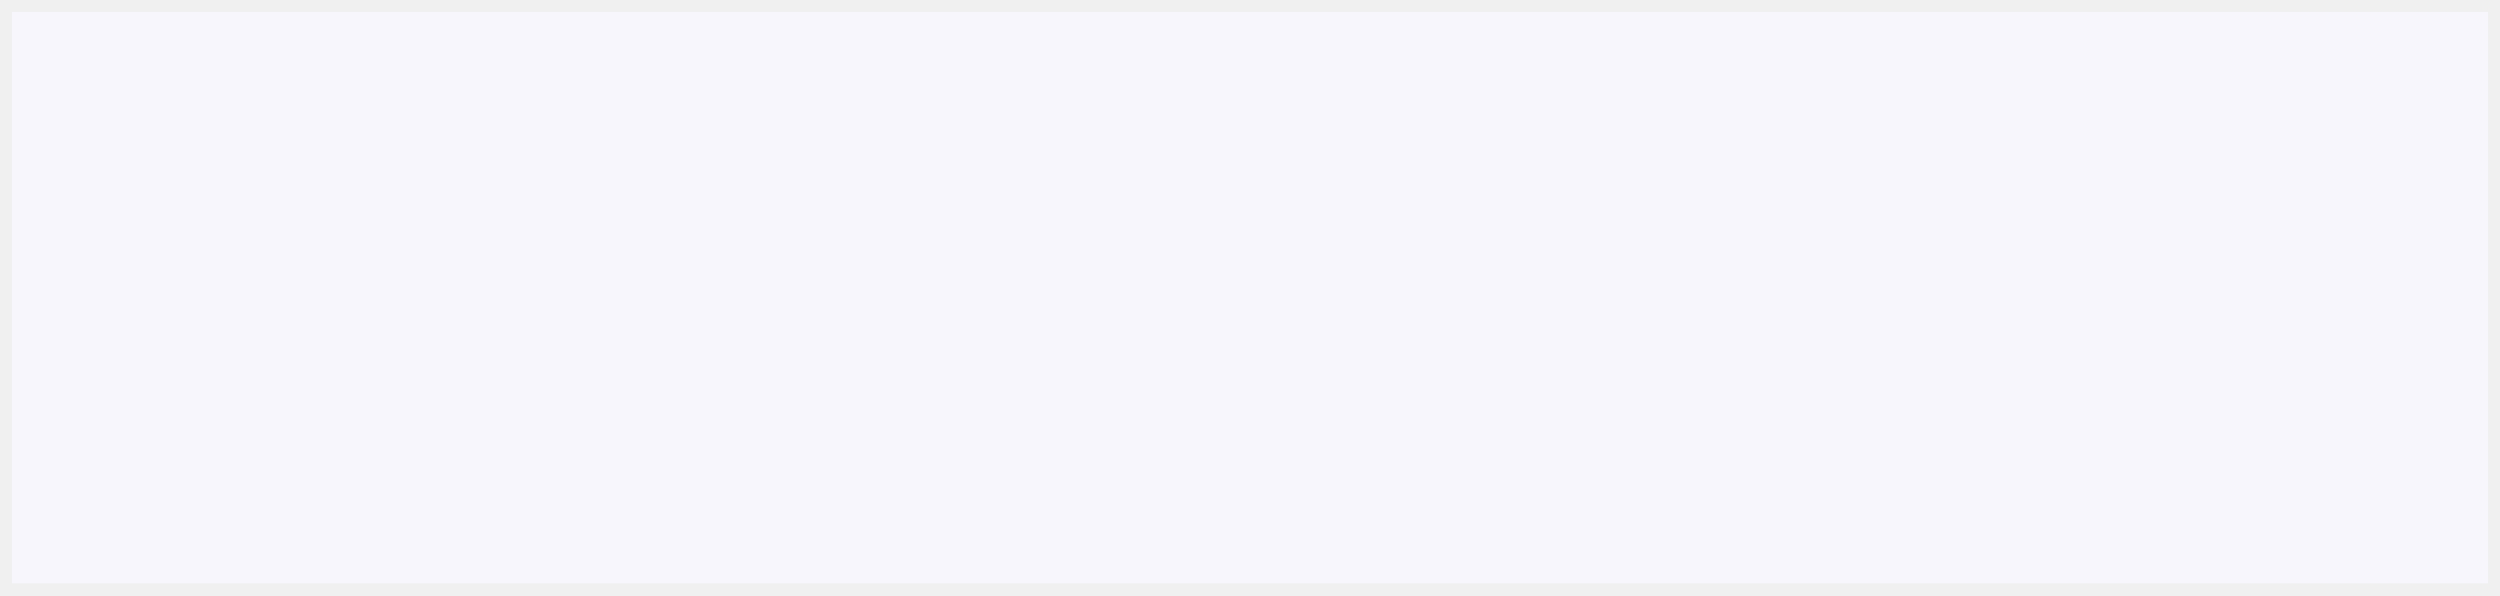
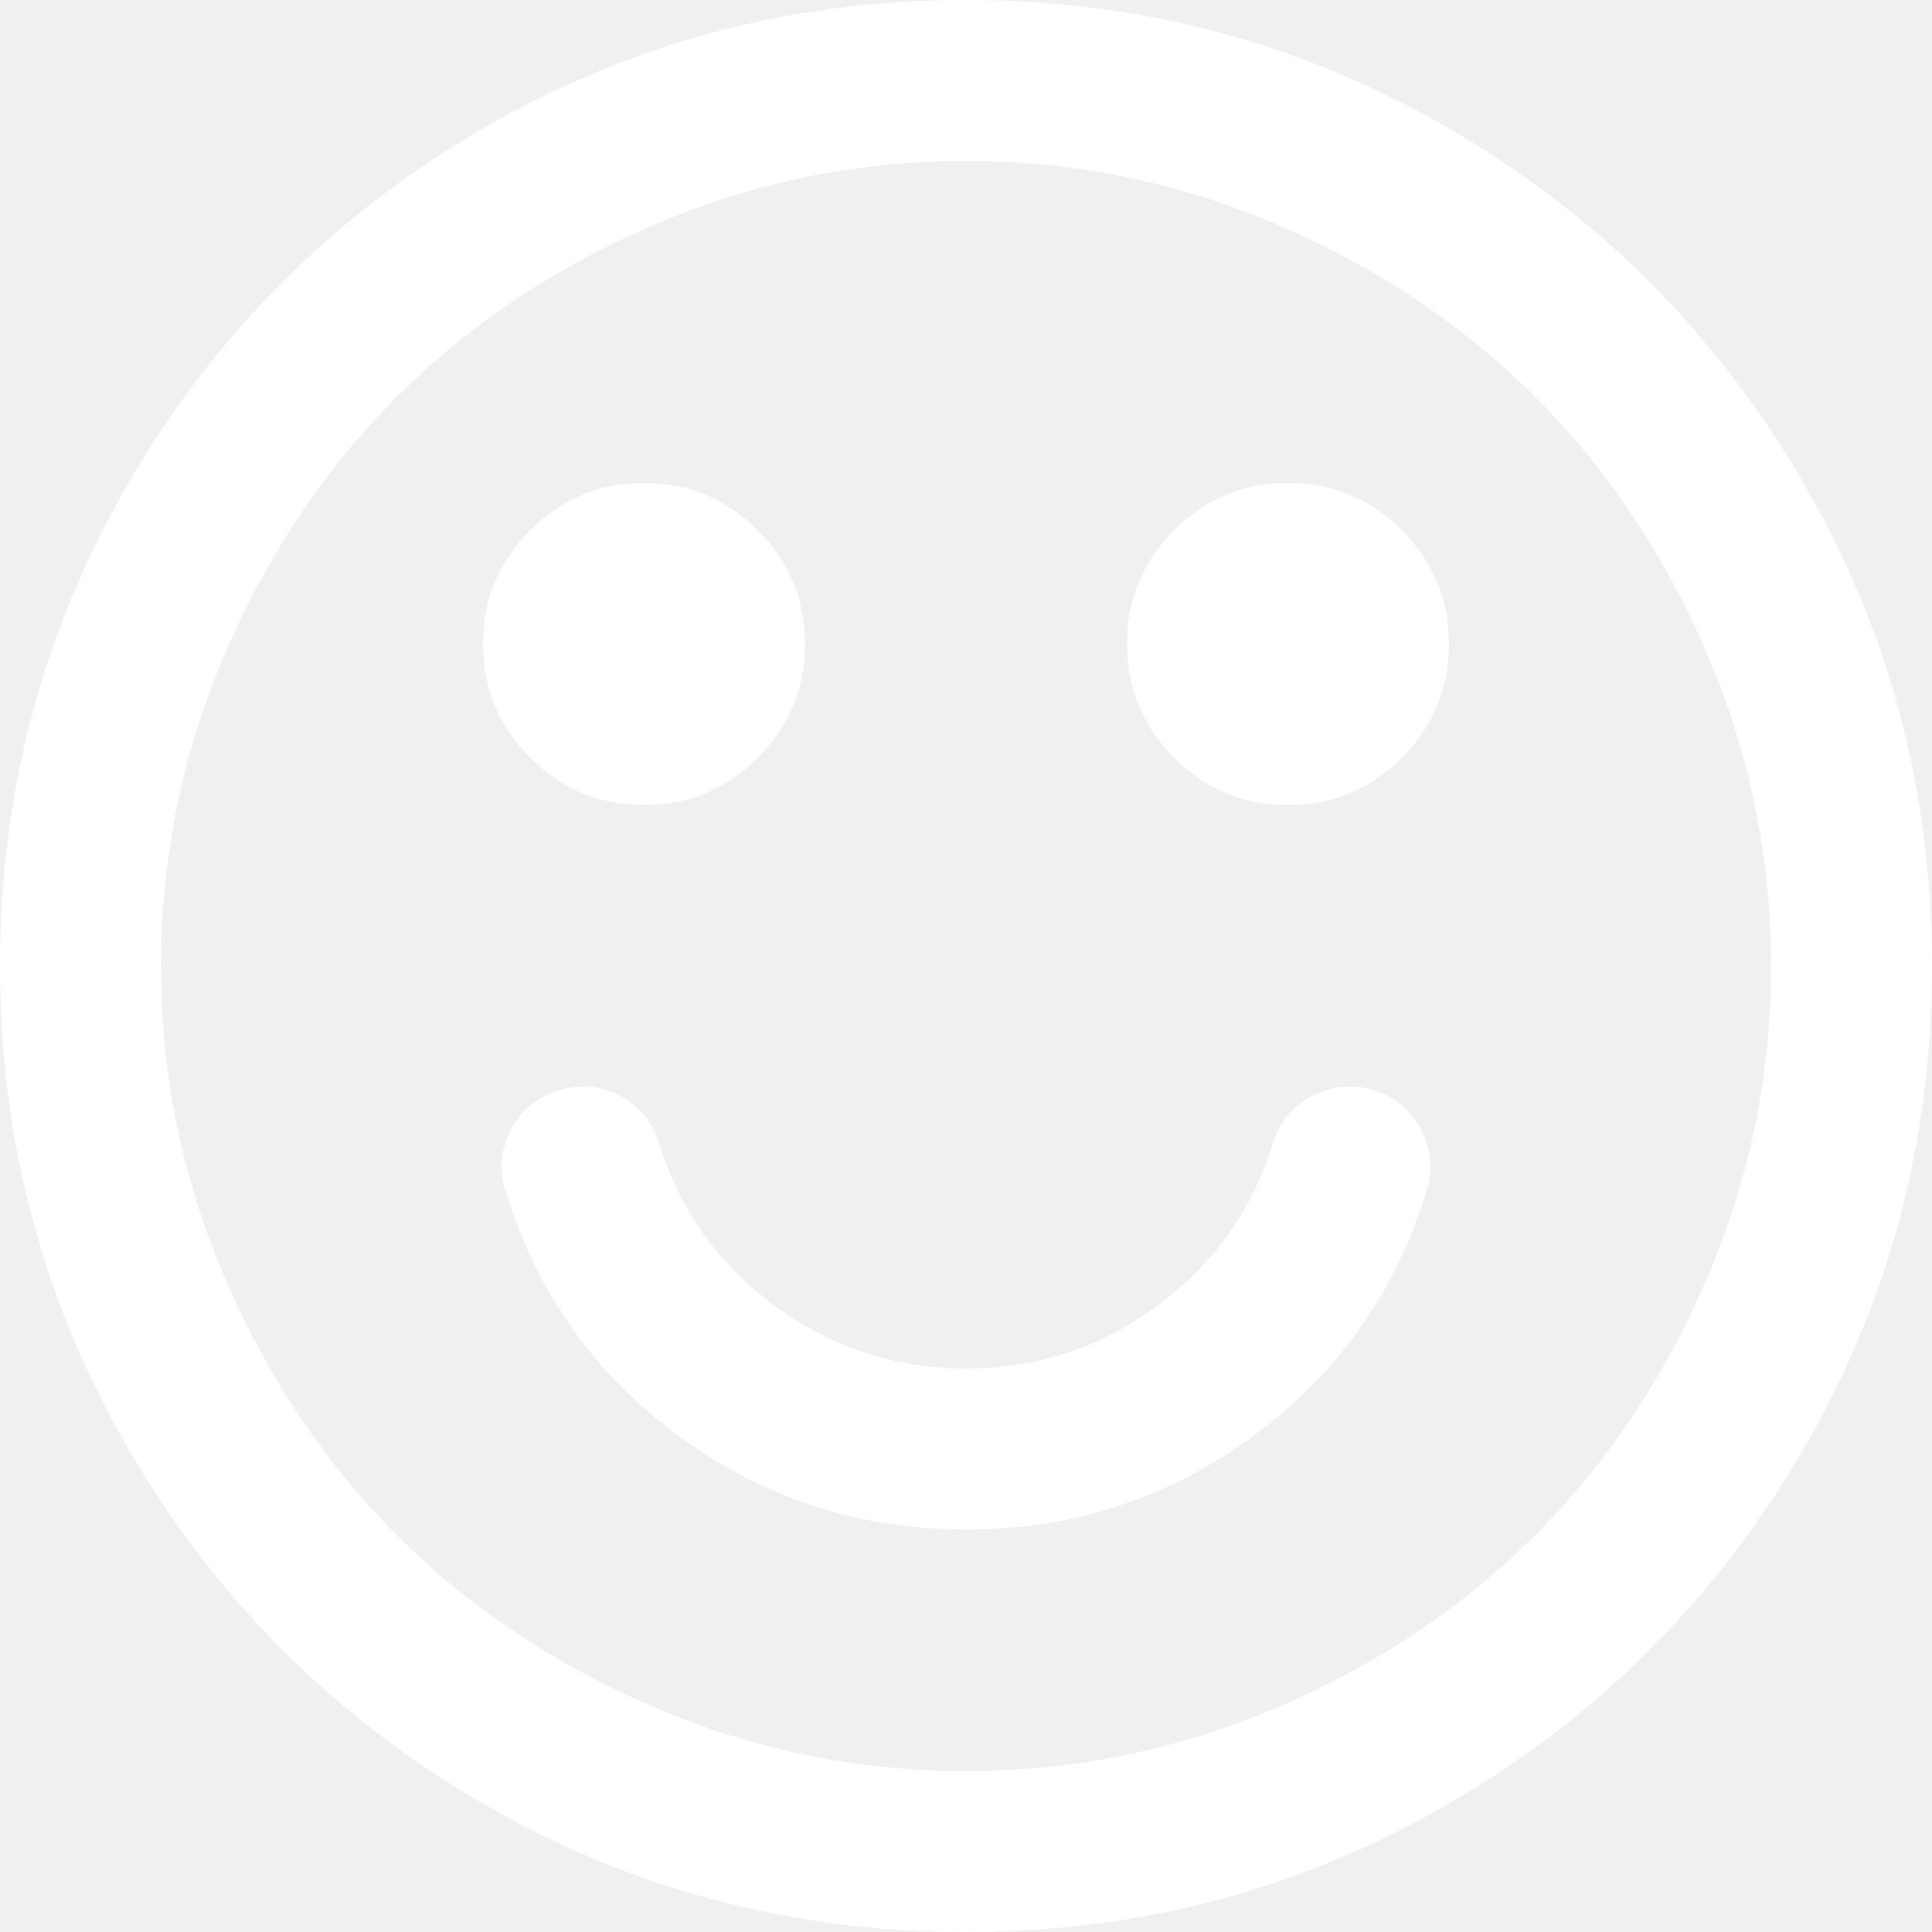
- <svg xmlns="http://www.w3.org/2000/svg" version="1.1" width="210px" height="50px">
-   <g transform="matrix(1 0 0 1 0 -397 )">
-     <path d="M 1 398  L 209 398  L 209 446  L 1 446  L 1 398  Z " fill-rule="nonzero" fill="#f7f6fc" stroke="none" />
+ <svg xmlns="http://www.w3.org/2000/svg" version="1.1" width="24px" height="24px">
+   <g transform="matrix(1 0 0 1 -1752 -108 )">
+     <path d="M 17.656 14.039  C 17.781 14.284  17.802 14.536  17.719 14.797  C 17.333 16.057  16.615 17.073  15.562 17.844  C 14.51 18.615  13.323 19  12 19  C 10.677 19  9.49 18.615  8.438 17.844  C 7.385 17.073  6.667 16.057  6.281 14.797  C 6.198 14.536  6.219 14.284  6.344 14.039  C 6.469 13.794  6.667 13.63  6.938 13.547  C 7.198 13.464  7.451 13.484  7.695 13.609  C 7.94 13.734  8.104 13.932  8.188 14.203  C 8.448 15.036  8.93 15.711  9.633 16.227  C 10.336 16.742  11.125 17  12 17  C 12.875 17  13.664 16.742  14.367 16.227  C 15.07 15.711  15.552 15.036  15.812 14.203  C 15.896 13.932  16.062 13.734  16.312 13.609  C 16.562 13.484  16.818 13.464  17.078 13.547  C 17.339 13.63  17.531 13.794  17.656 14.039  Z M 9.414 6.586  C 9.805 6.977  10 7.448  10 8  C 10 8.552  9.805 9.023  9.414 9.414  C 9.023 9.805  8.552 10  8 10  C 7.448 10  6.977 9.805  6.586 9.414  C 6.195 9.023  6 8.552  6 8  C 6 7.448  6.195 6.977  6.586 6.586  C 6.977 6.195  7.448 6  8 6  C 8.552 6  9.023 6.195  9.414 6.586  Z M 17.414 6.586  C 17.805 6.977  18 7.448  18 8  C 18 8.552  17.805 9.023  17.414 9.414  C 17.023 9.805  16.552 10  16 10  C 15.448 10  14.977 9.805  14.586 9.414  C 14.195 9.023  14 8.552  14 8  C 14 7.448  14.195 6.977  14.586 6.586  C 14.977 6.195  15.448 6  16 6  C 16.552 6  17.023 6.195  17.414 6.586  Z M 21.203 15.883  C 21.734 14.648  22 13.354  22 12  C 22 10.646  21.734 9.352  21.203 8.117  C 20.672 6.883  19.961 5.82  19.07 4.93  C 18.18 4.039  17.117 3.328  15.883 2.797  C 14.648 2.266  13.354 2  12 2  C 10.646 2  9.352 2.266  8.117 2.797  C 6.883 3.328  5.82 4.039  4.93 4.93  C 4.039 5.82  3.328 6.883  2.797 8.117  C 2.266 9.352  2 10.646  2 12  C 2 13.354  2.266 14.648  2.797 15.883  C 3.328 17.117  4.039 18.18  4.93 19.07  C 5.82 19.961  6.883 20.672  8.117 21.203  C 9.352 21.734  10.646 22  12 22  C 13.354 22  14.648 21.734  15.883 21.203  C 17.117 20.672  18.18 19.961  19.07 19.07  C 19.961 18.18  20.672 17.117  21.203 15.883  Z M 22.391 5.977  C 23.464 7.815  24 9.823  24 12  C 24 14.177  23.464 16.185  22.391 18.023  C 21.318 19.862  19.862 21.318  18.023 22.391  C 16.185 23.464  14.177 24  12 24  C 9.823 24  7.815 23.464  5.977 22.391  C 4.138 21.318  2.682 19.862  1.609 18.023  C 0.536 16.185  0 14.177  0 12  C 0 9.823  0.536 7.815  1.609 5.977  C 2.682 4.138  4.138 2.682  5.977 1.609  C 7.815 0.536  9.823 0  12 0  C 14.177 0  16.185 0.536  18.023 1.609  C 19.862 2.682  21.318 4.138  22.391 5.977  Z " fill-rule="nonzero" fill="#ffffff" stroke="none" transform="matrix(1 0 0 1 1752 108 )" />
  </g>
</svg>
